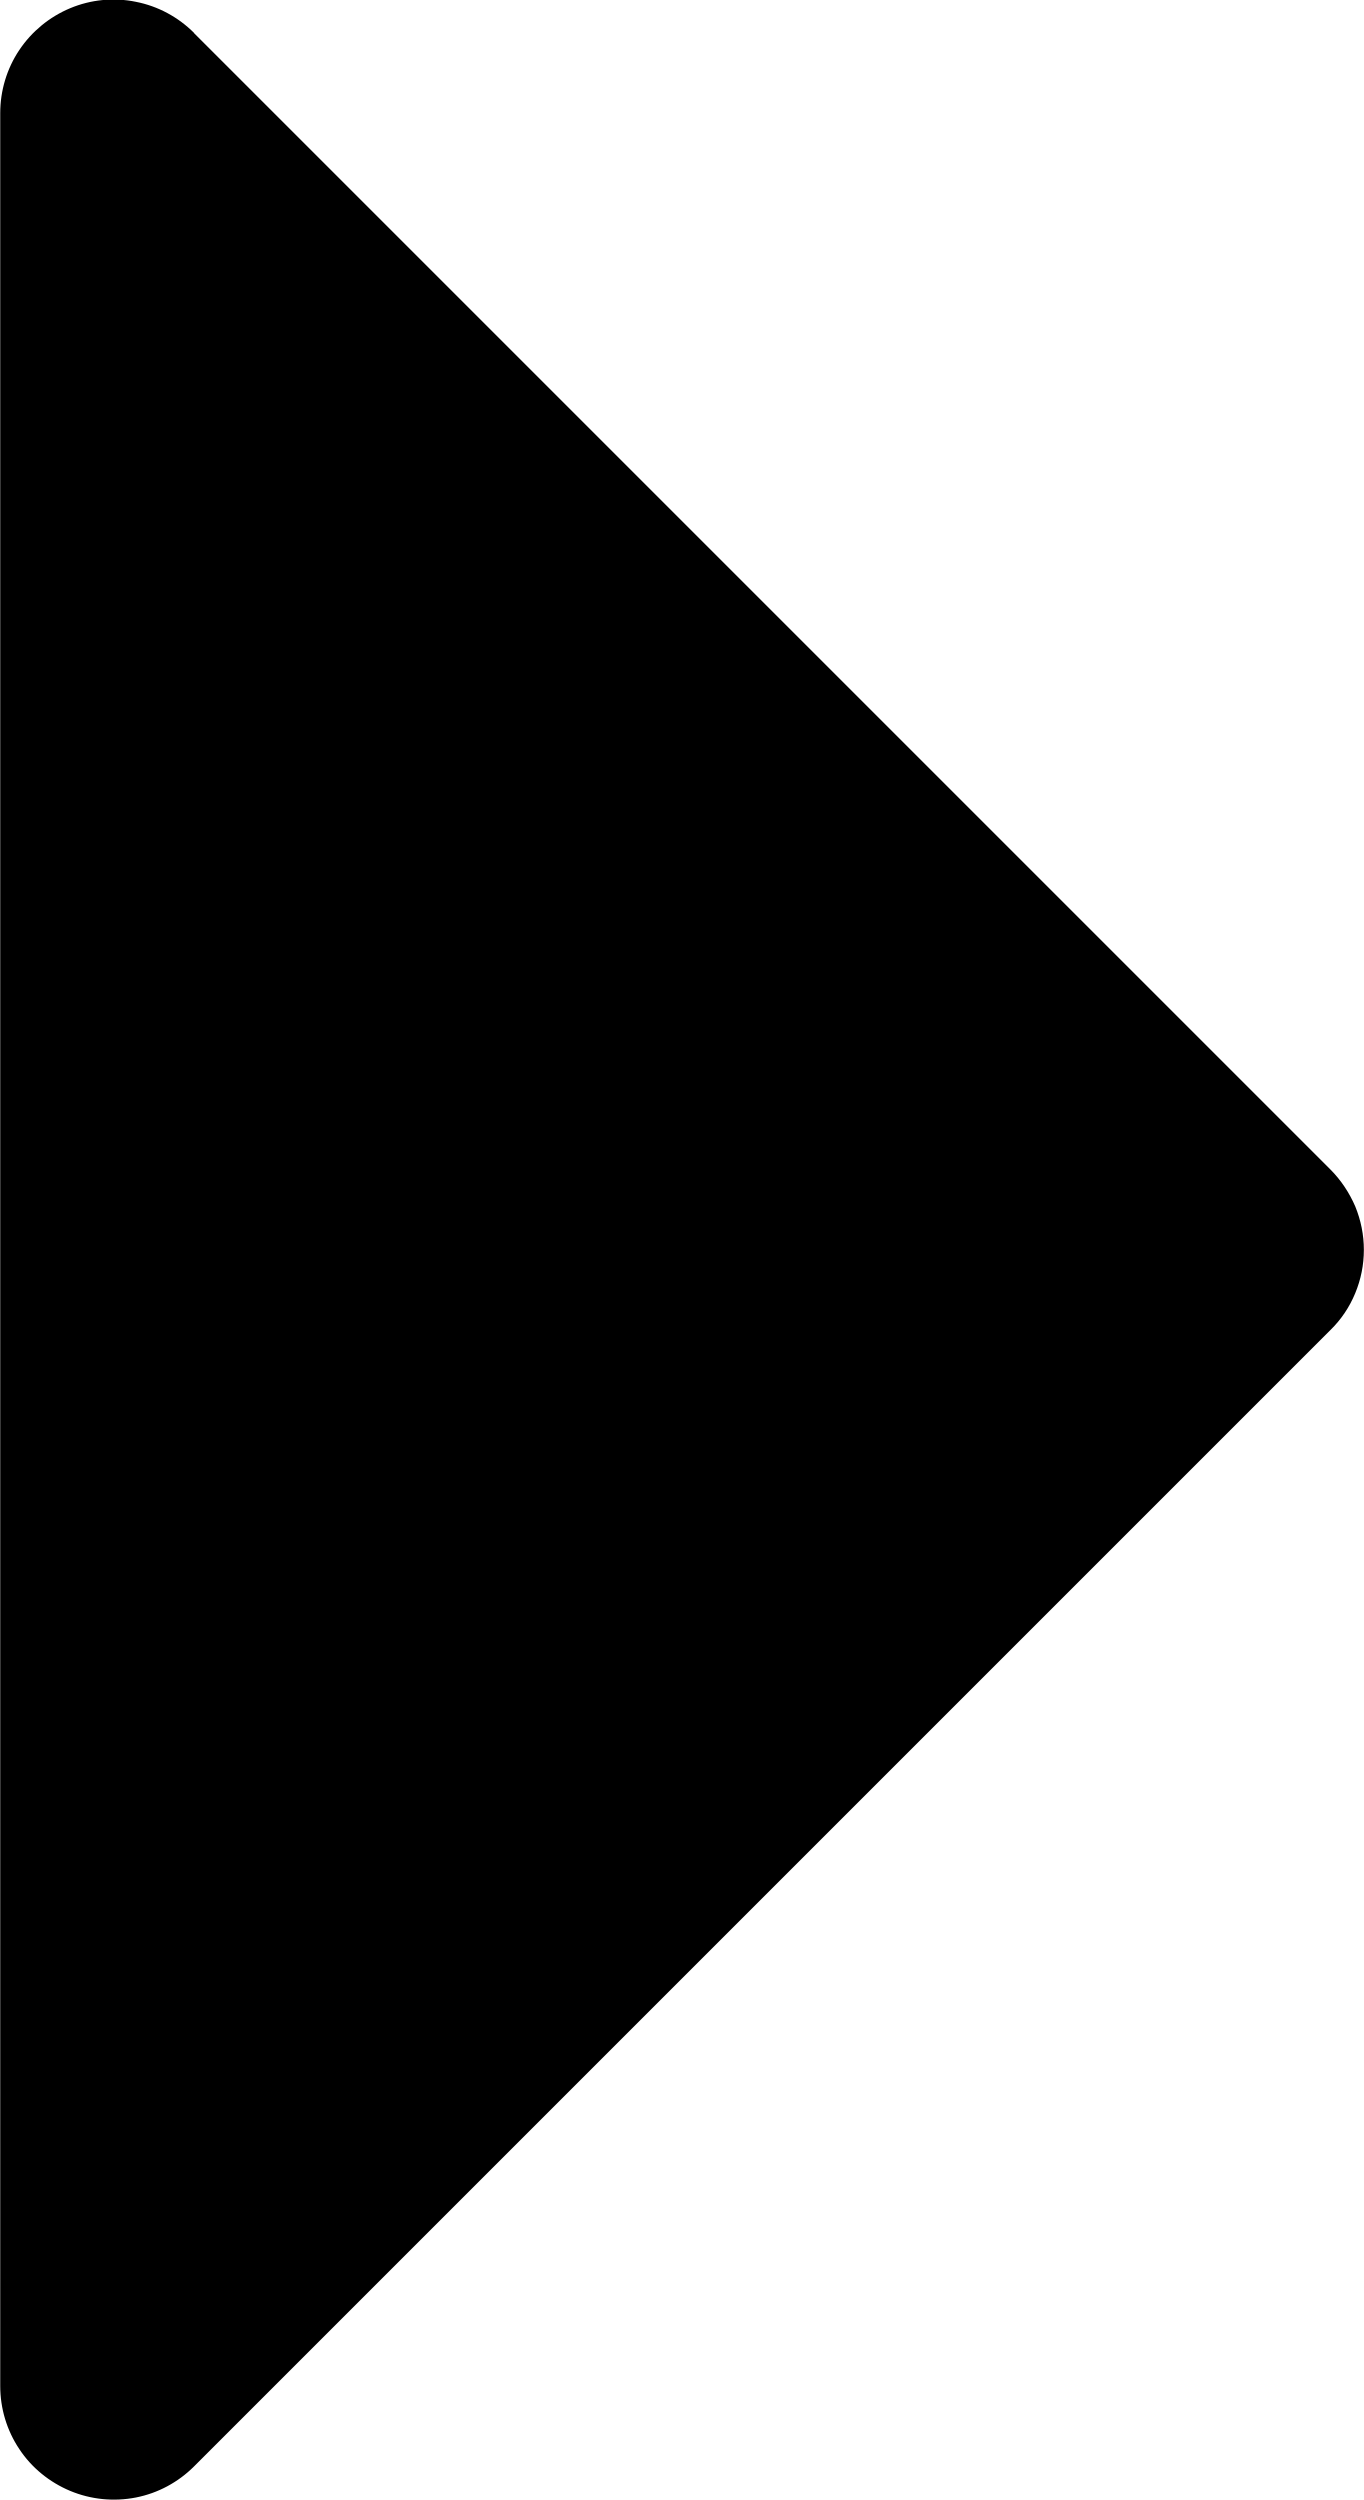
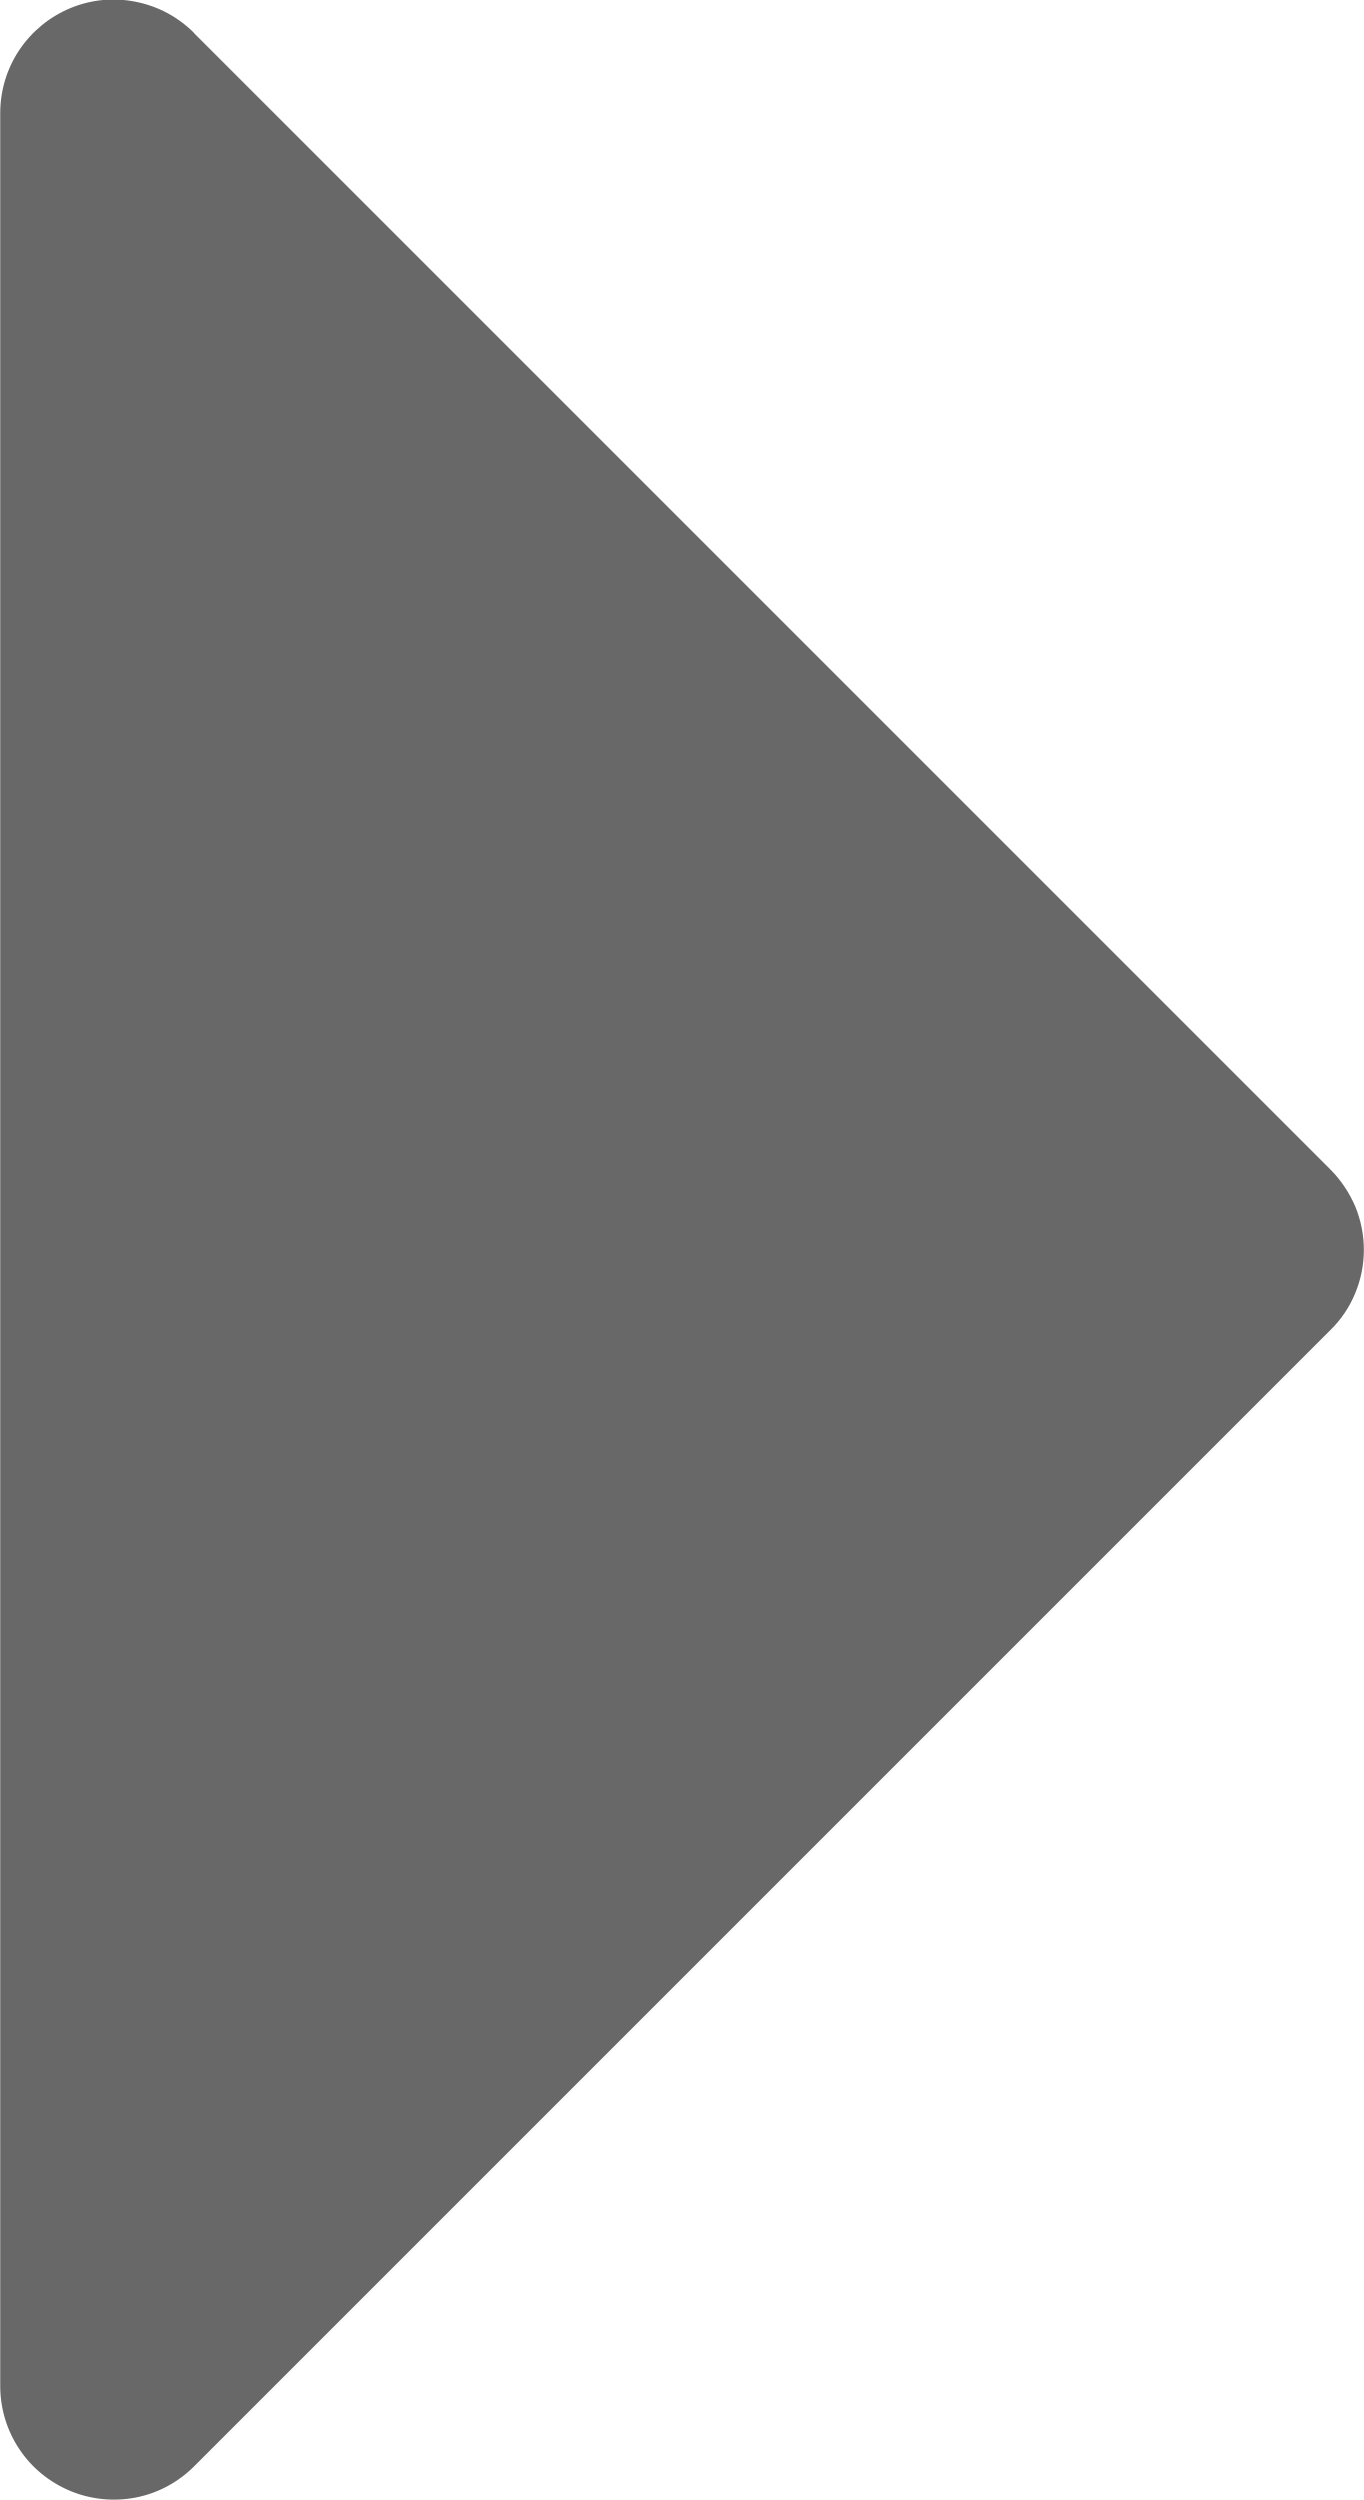
<svg xmlns="http://www.w3.org/2000/svg" fill="none" height="11" viewBox="0 0 6 11" width="6">
-   <path d="m.854.146 5 5c.046.046.083.102.109.162.025.061.038.126.038.191 0 .066-.013.131-.038.191-.025.061-.062.116-.109.162l-5 5c-.07.07-.159.118-.256.137-.097.019-.198.009-.289-.029-.091-.038-.17-.102-.224-.184-.055-.082-.084-.179-.084-.278l-0-10c-0-.099.029-.196.084-.278.055-.082.133-.146.224-.184.091-.038.192-.048.289-.028.097.019.186.067.256.137z" fill="currentColor" />
+   <path d="m.854.146 5 5c.046.046.083.102.109.162.025.061.038.126.038.191 0 .066-.013.131-.038.191-.025.061-.062.116-.109.162l-5 5c-.07.07-.159.118-.256.137-.097.019-.198.009-.289-.029-.091-.038-.17-.102-.224-.184-.055-.082-.084-.179-.084-.278l-0-10c-0-.099.029-.196.084-.278.055-.082.133-.146.224-.184.091-.038.192-.048.289-.028.097.019.186.067.256.137z" fill="#696868" />
</svg>
